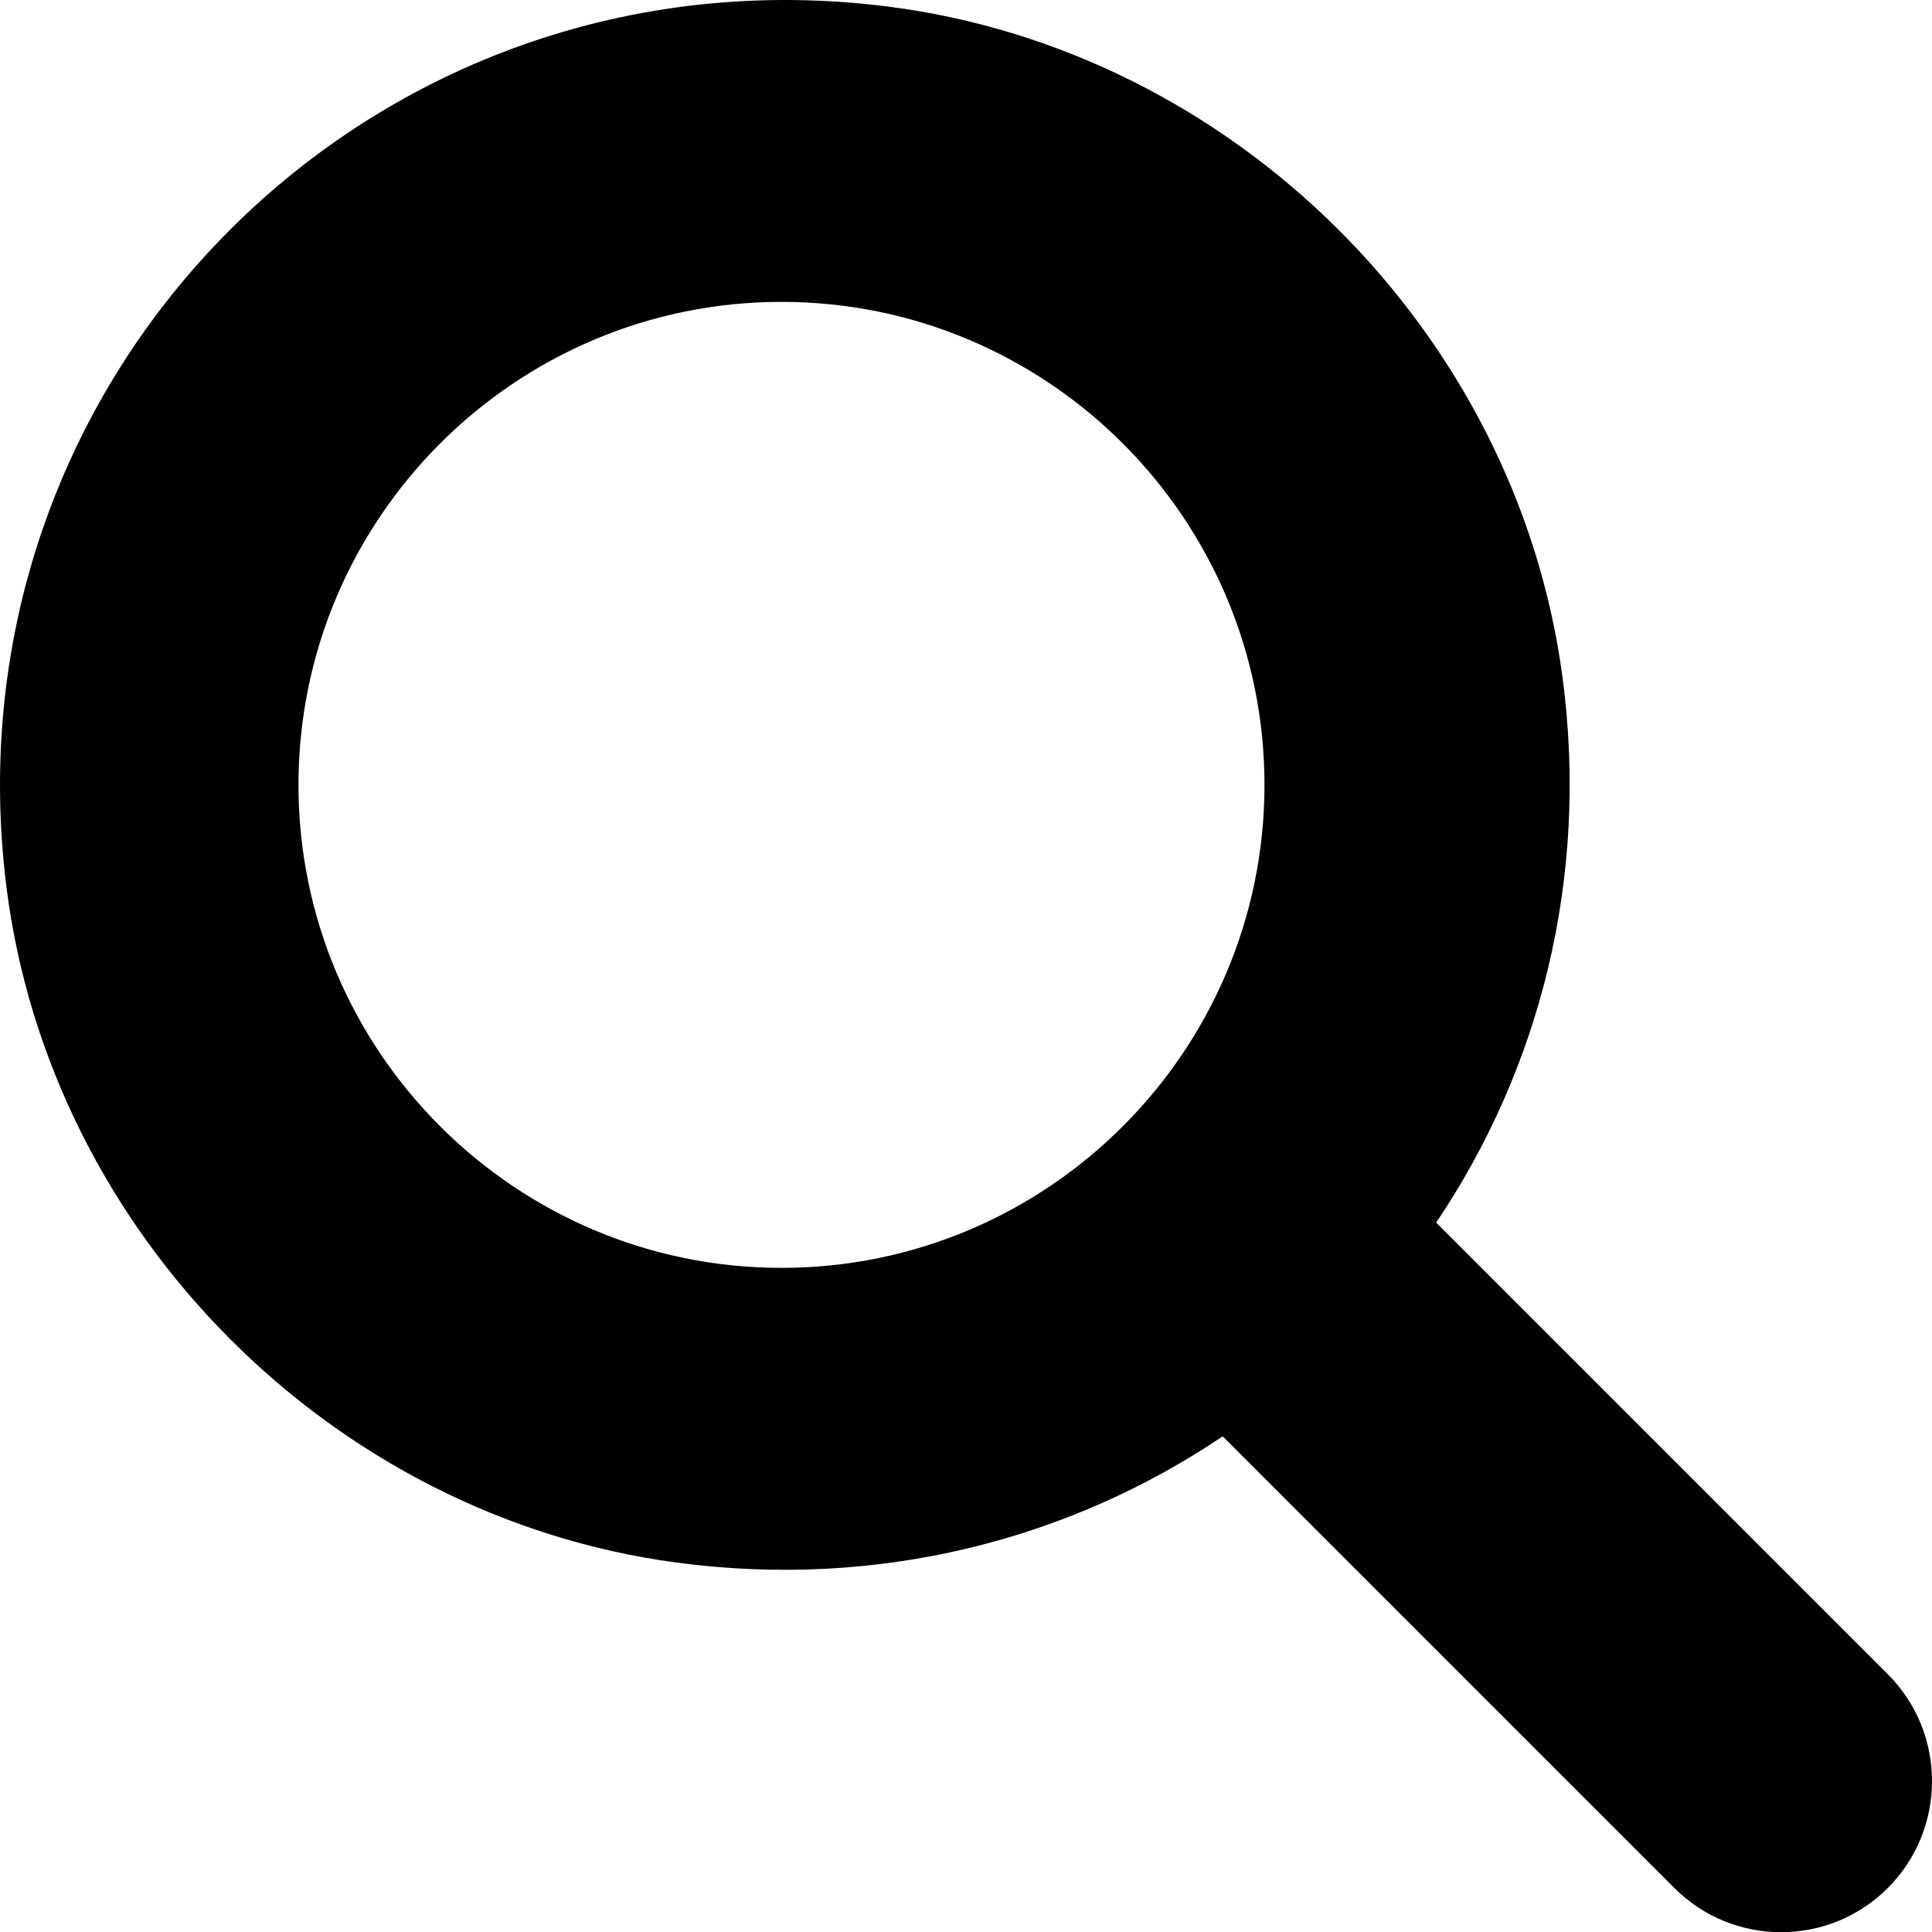
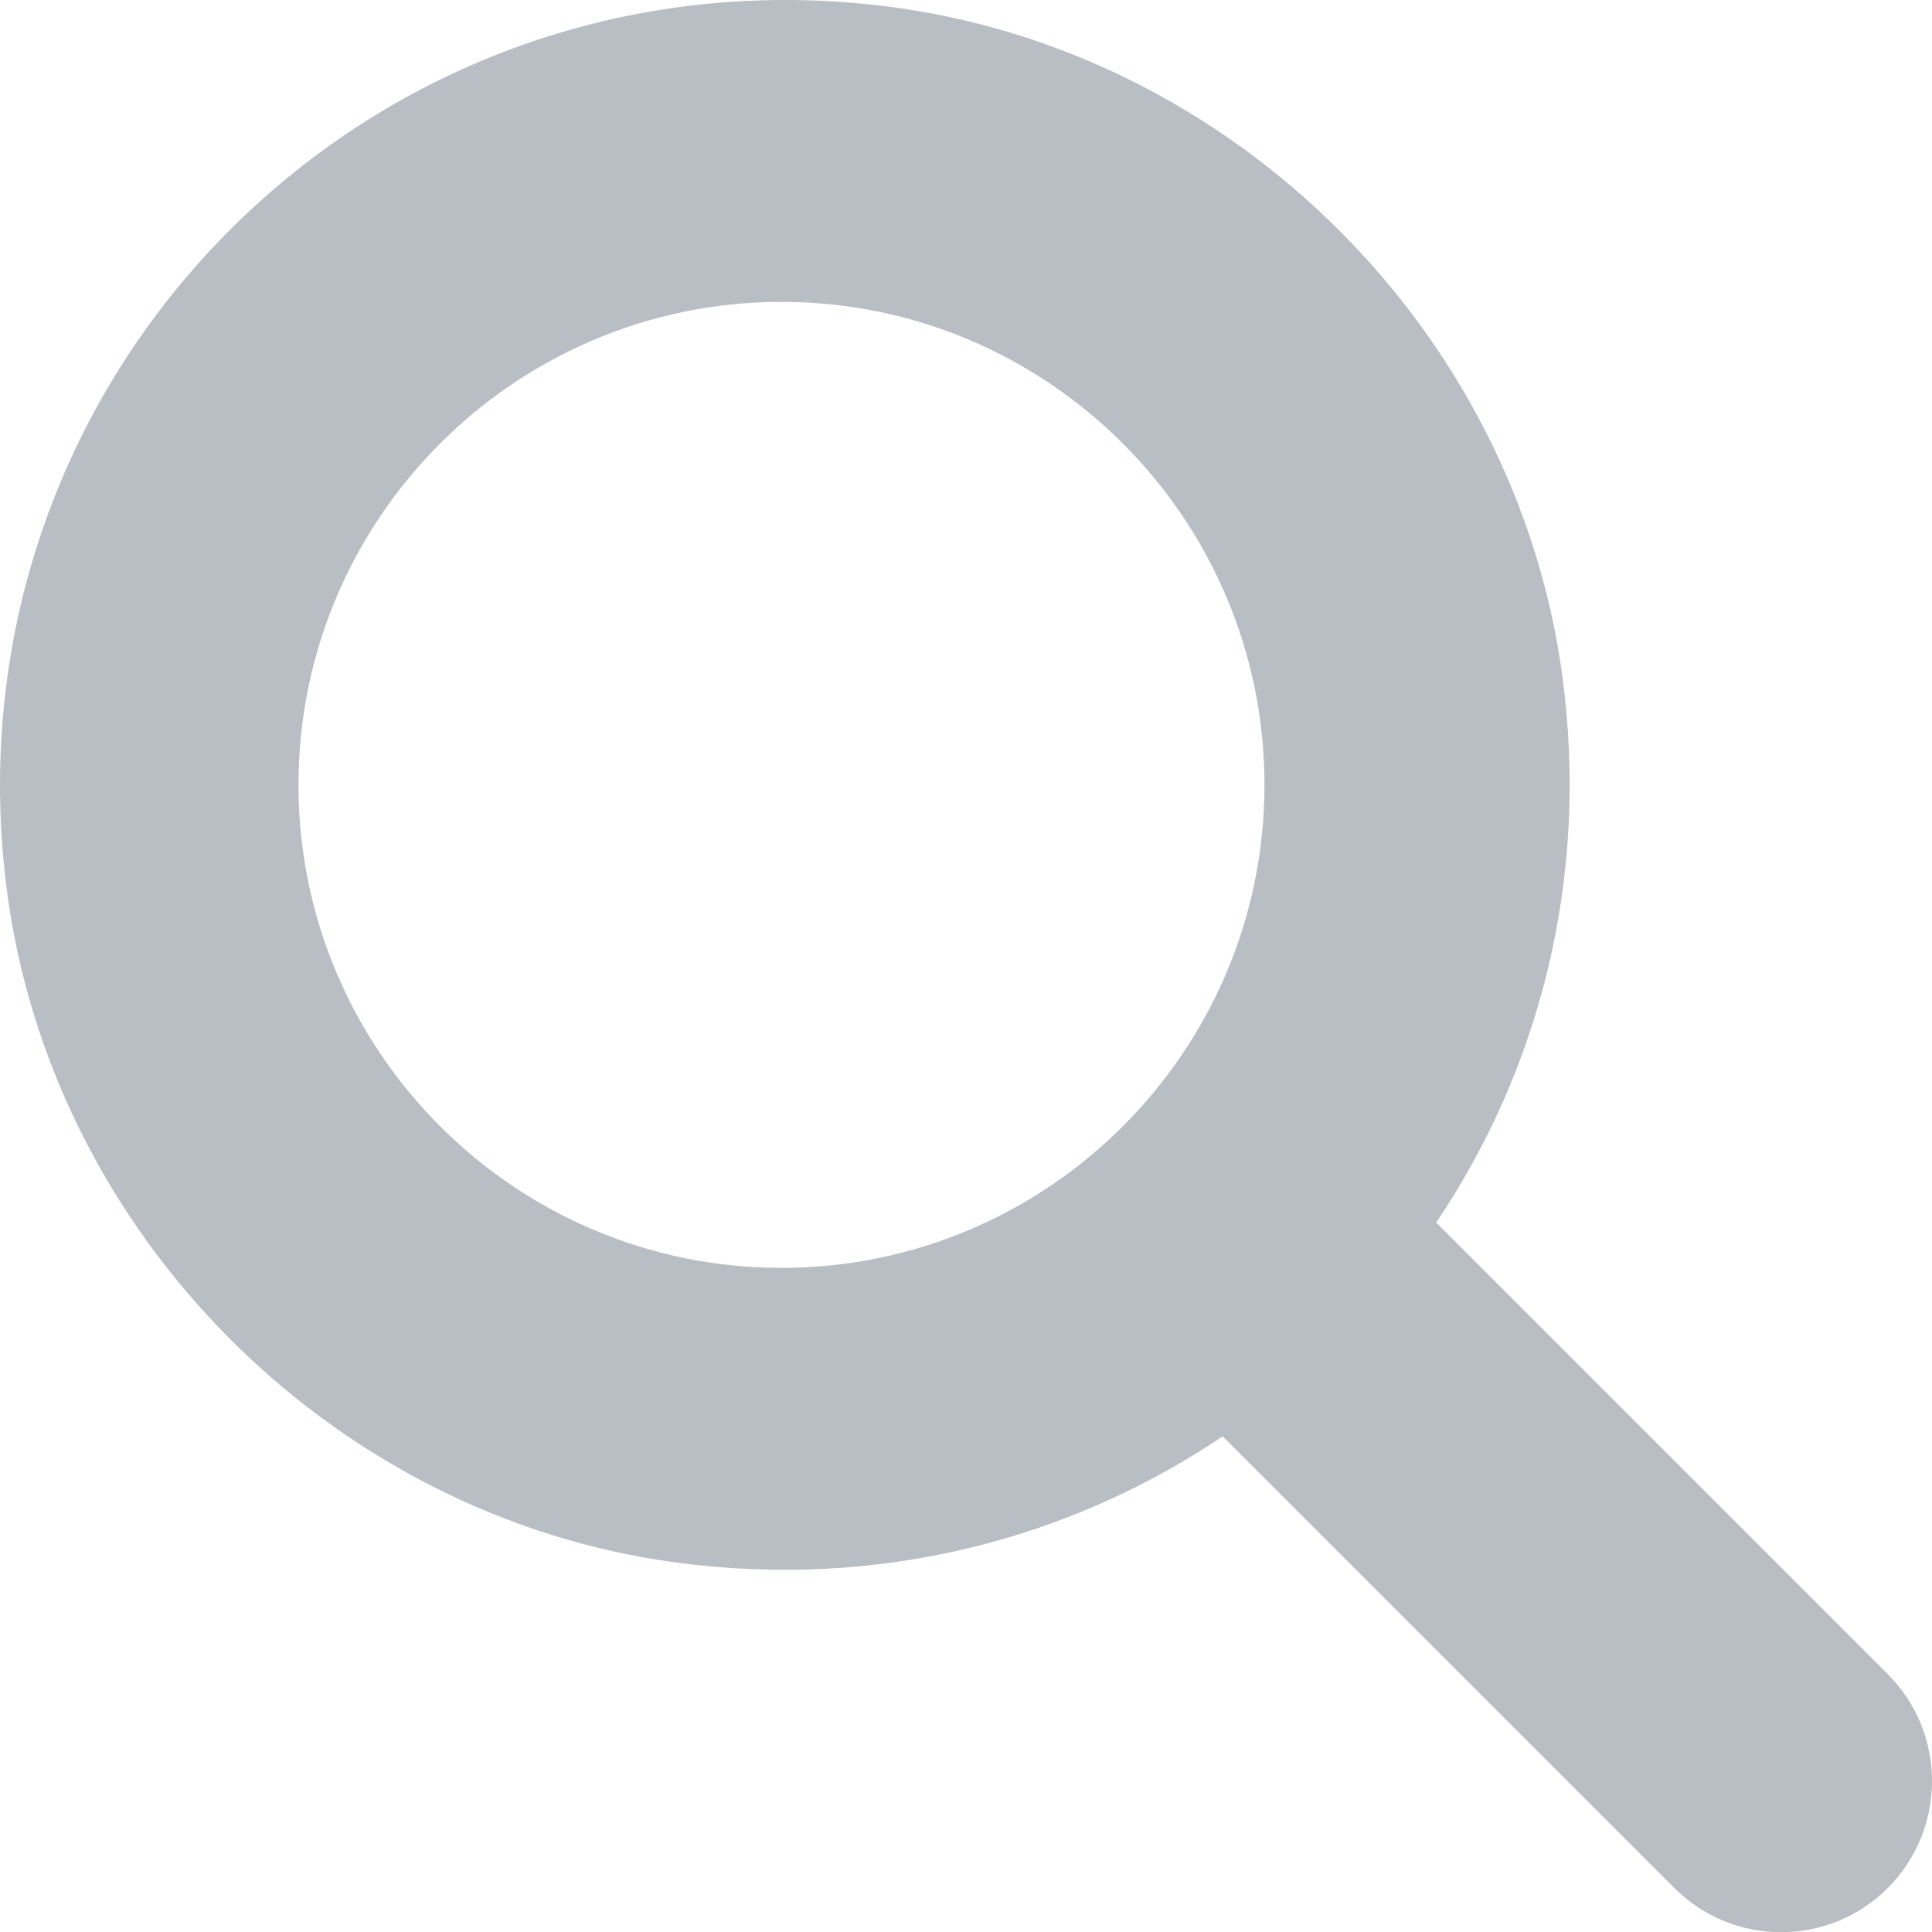
- <svg xmlns="http://www.w3.org/2000/svg" viewBox="0 0 512 512">
+ <svg xmlns="http://www.w3.org/2000/svg" fill="#b9bdc4" viewBox="0 0 512 512">
  <path d="M500.3 443.7l-119.7-119.7c27.22-40.41 40.65-90.9 33.46-144.7C401.8 87.79 326.8 13.32 235.2 1.723C99.01-15.51-15.51 99.01 1.724 235.2c11.6 91.64 86.08 166.7 177.6 178.9c53.8 7.189 104.3-6.236 144.7-33.46l119.7 119.7c15.62 15.62 40.95 15.62 56.57 0C515.9 484.7 515.9 459.3 500.3 443.7zM79.1 208c0-70.58 57.42-128 128-128s128 57.42 128 128c0 70.58-57.42 128-128 128S79.1 278.6 79.1 208z" />
</svg>
